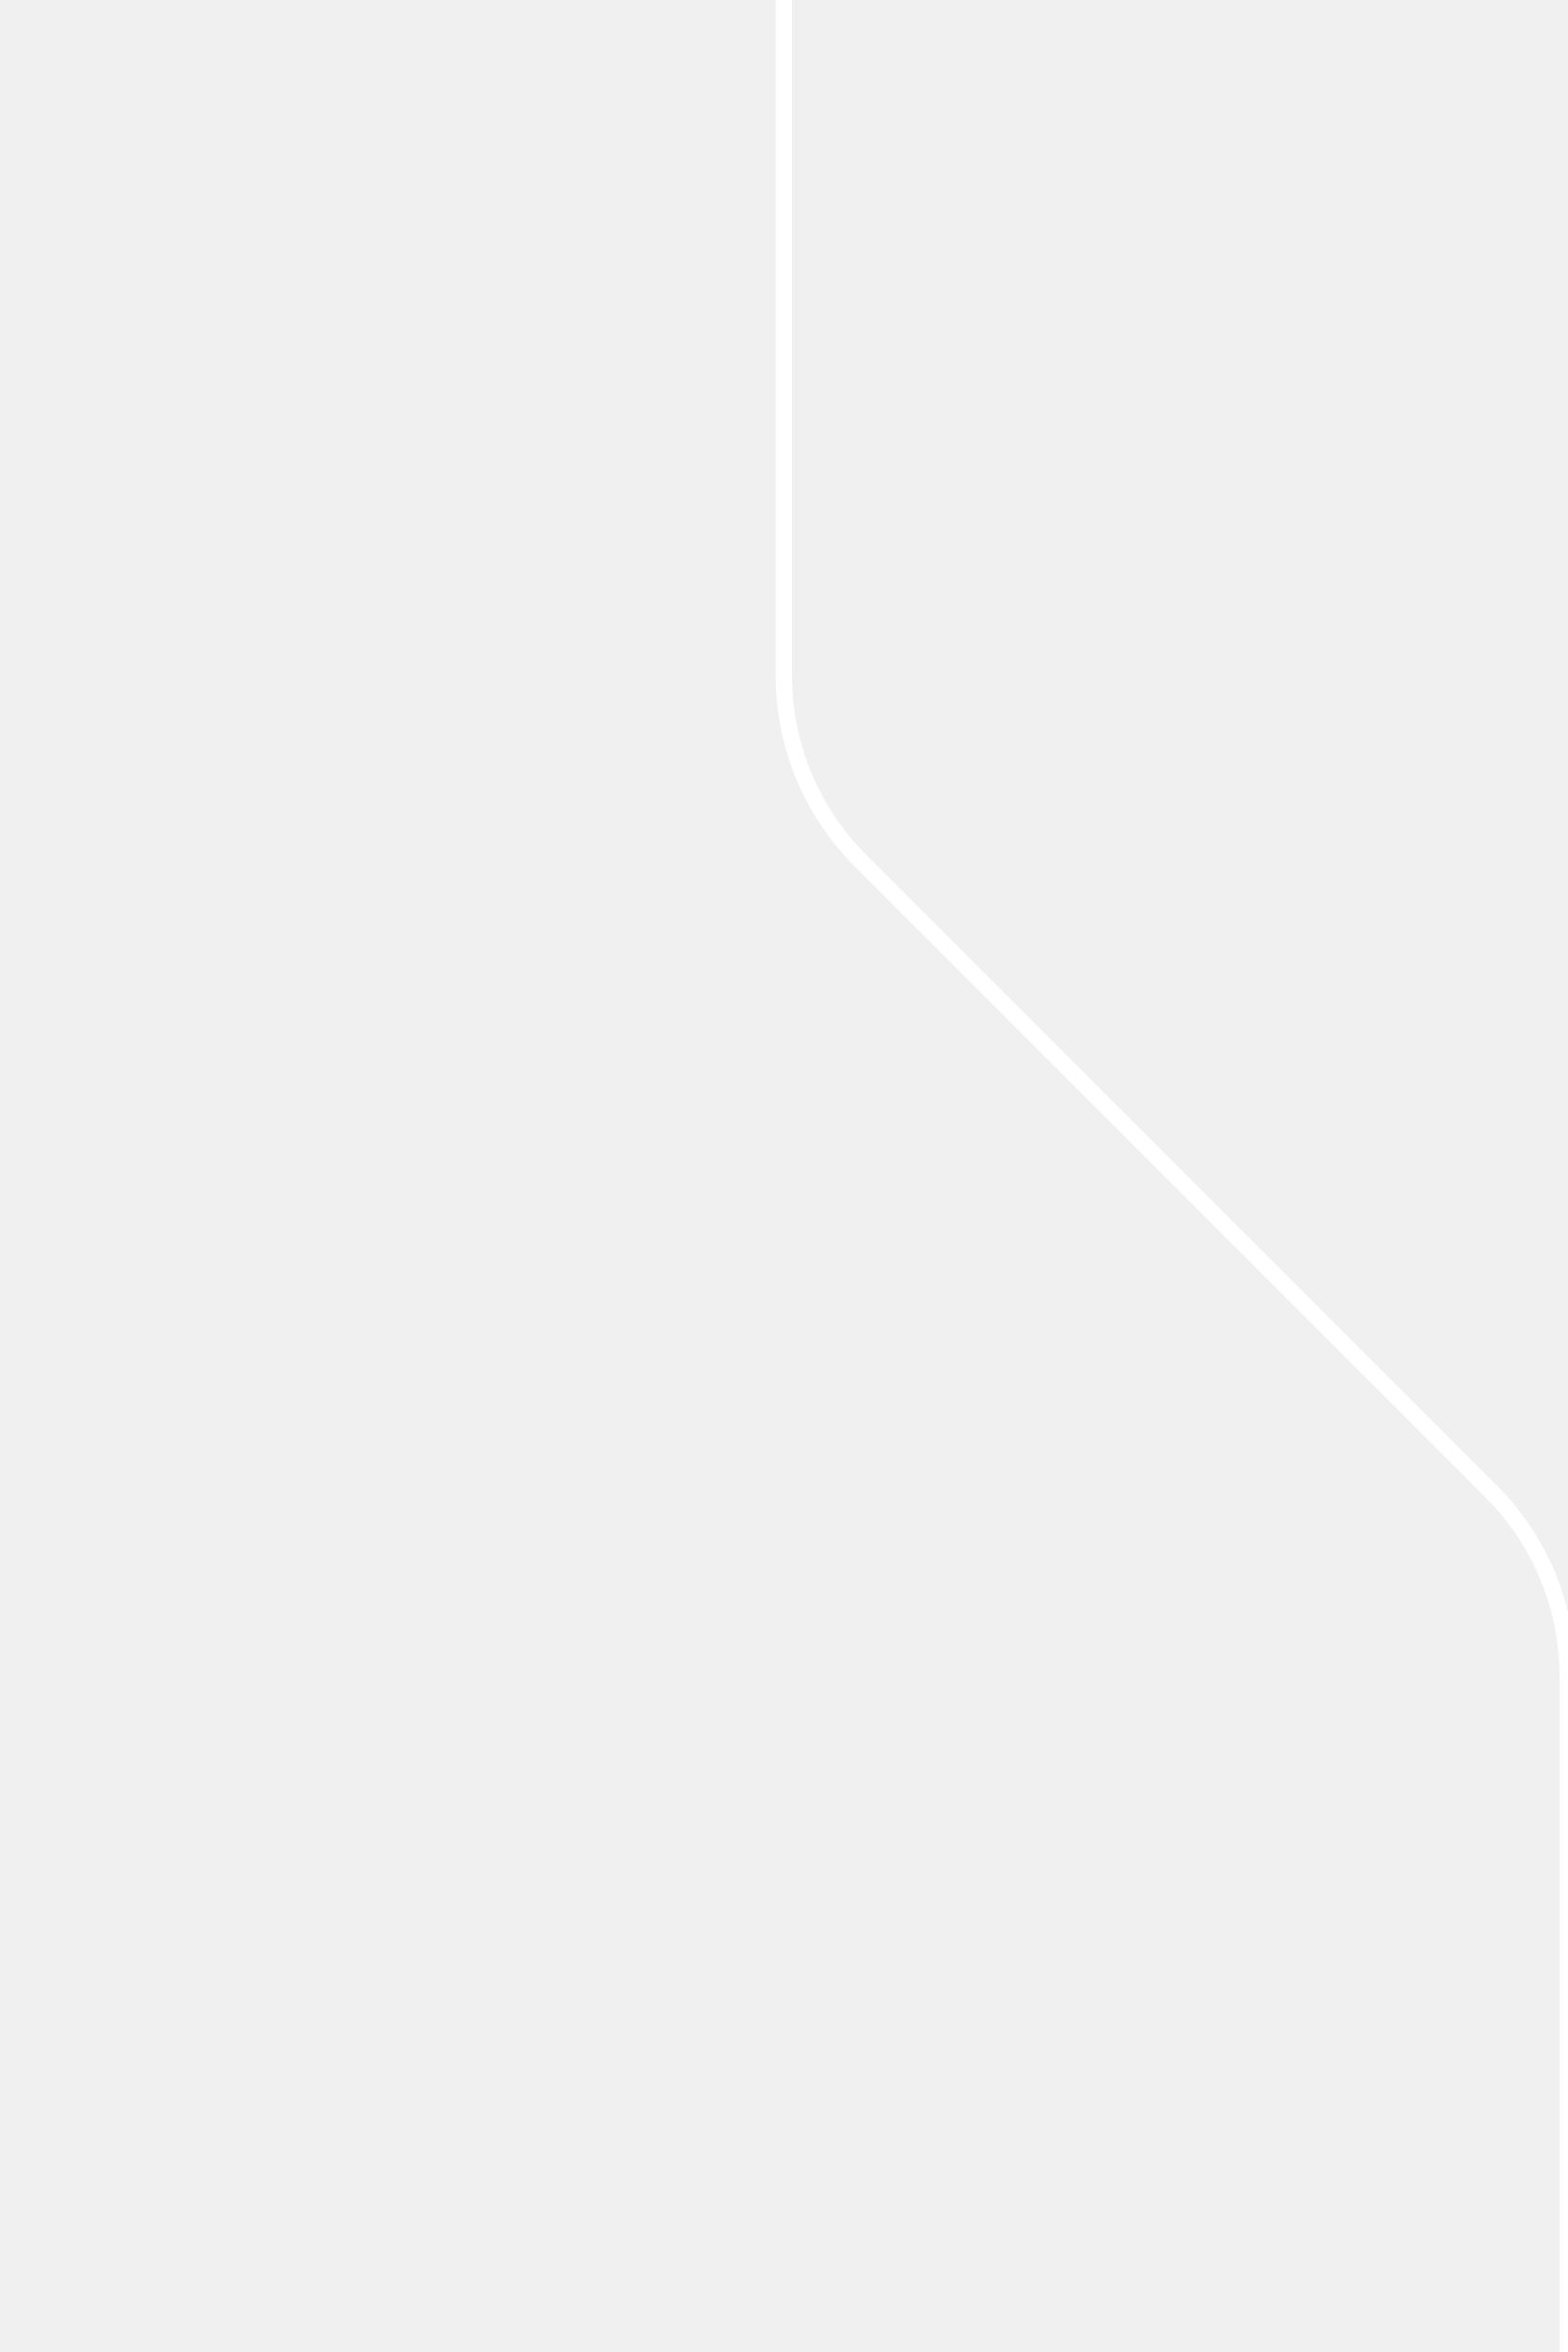
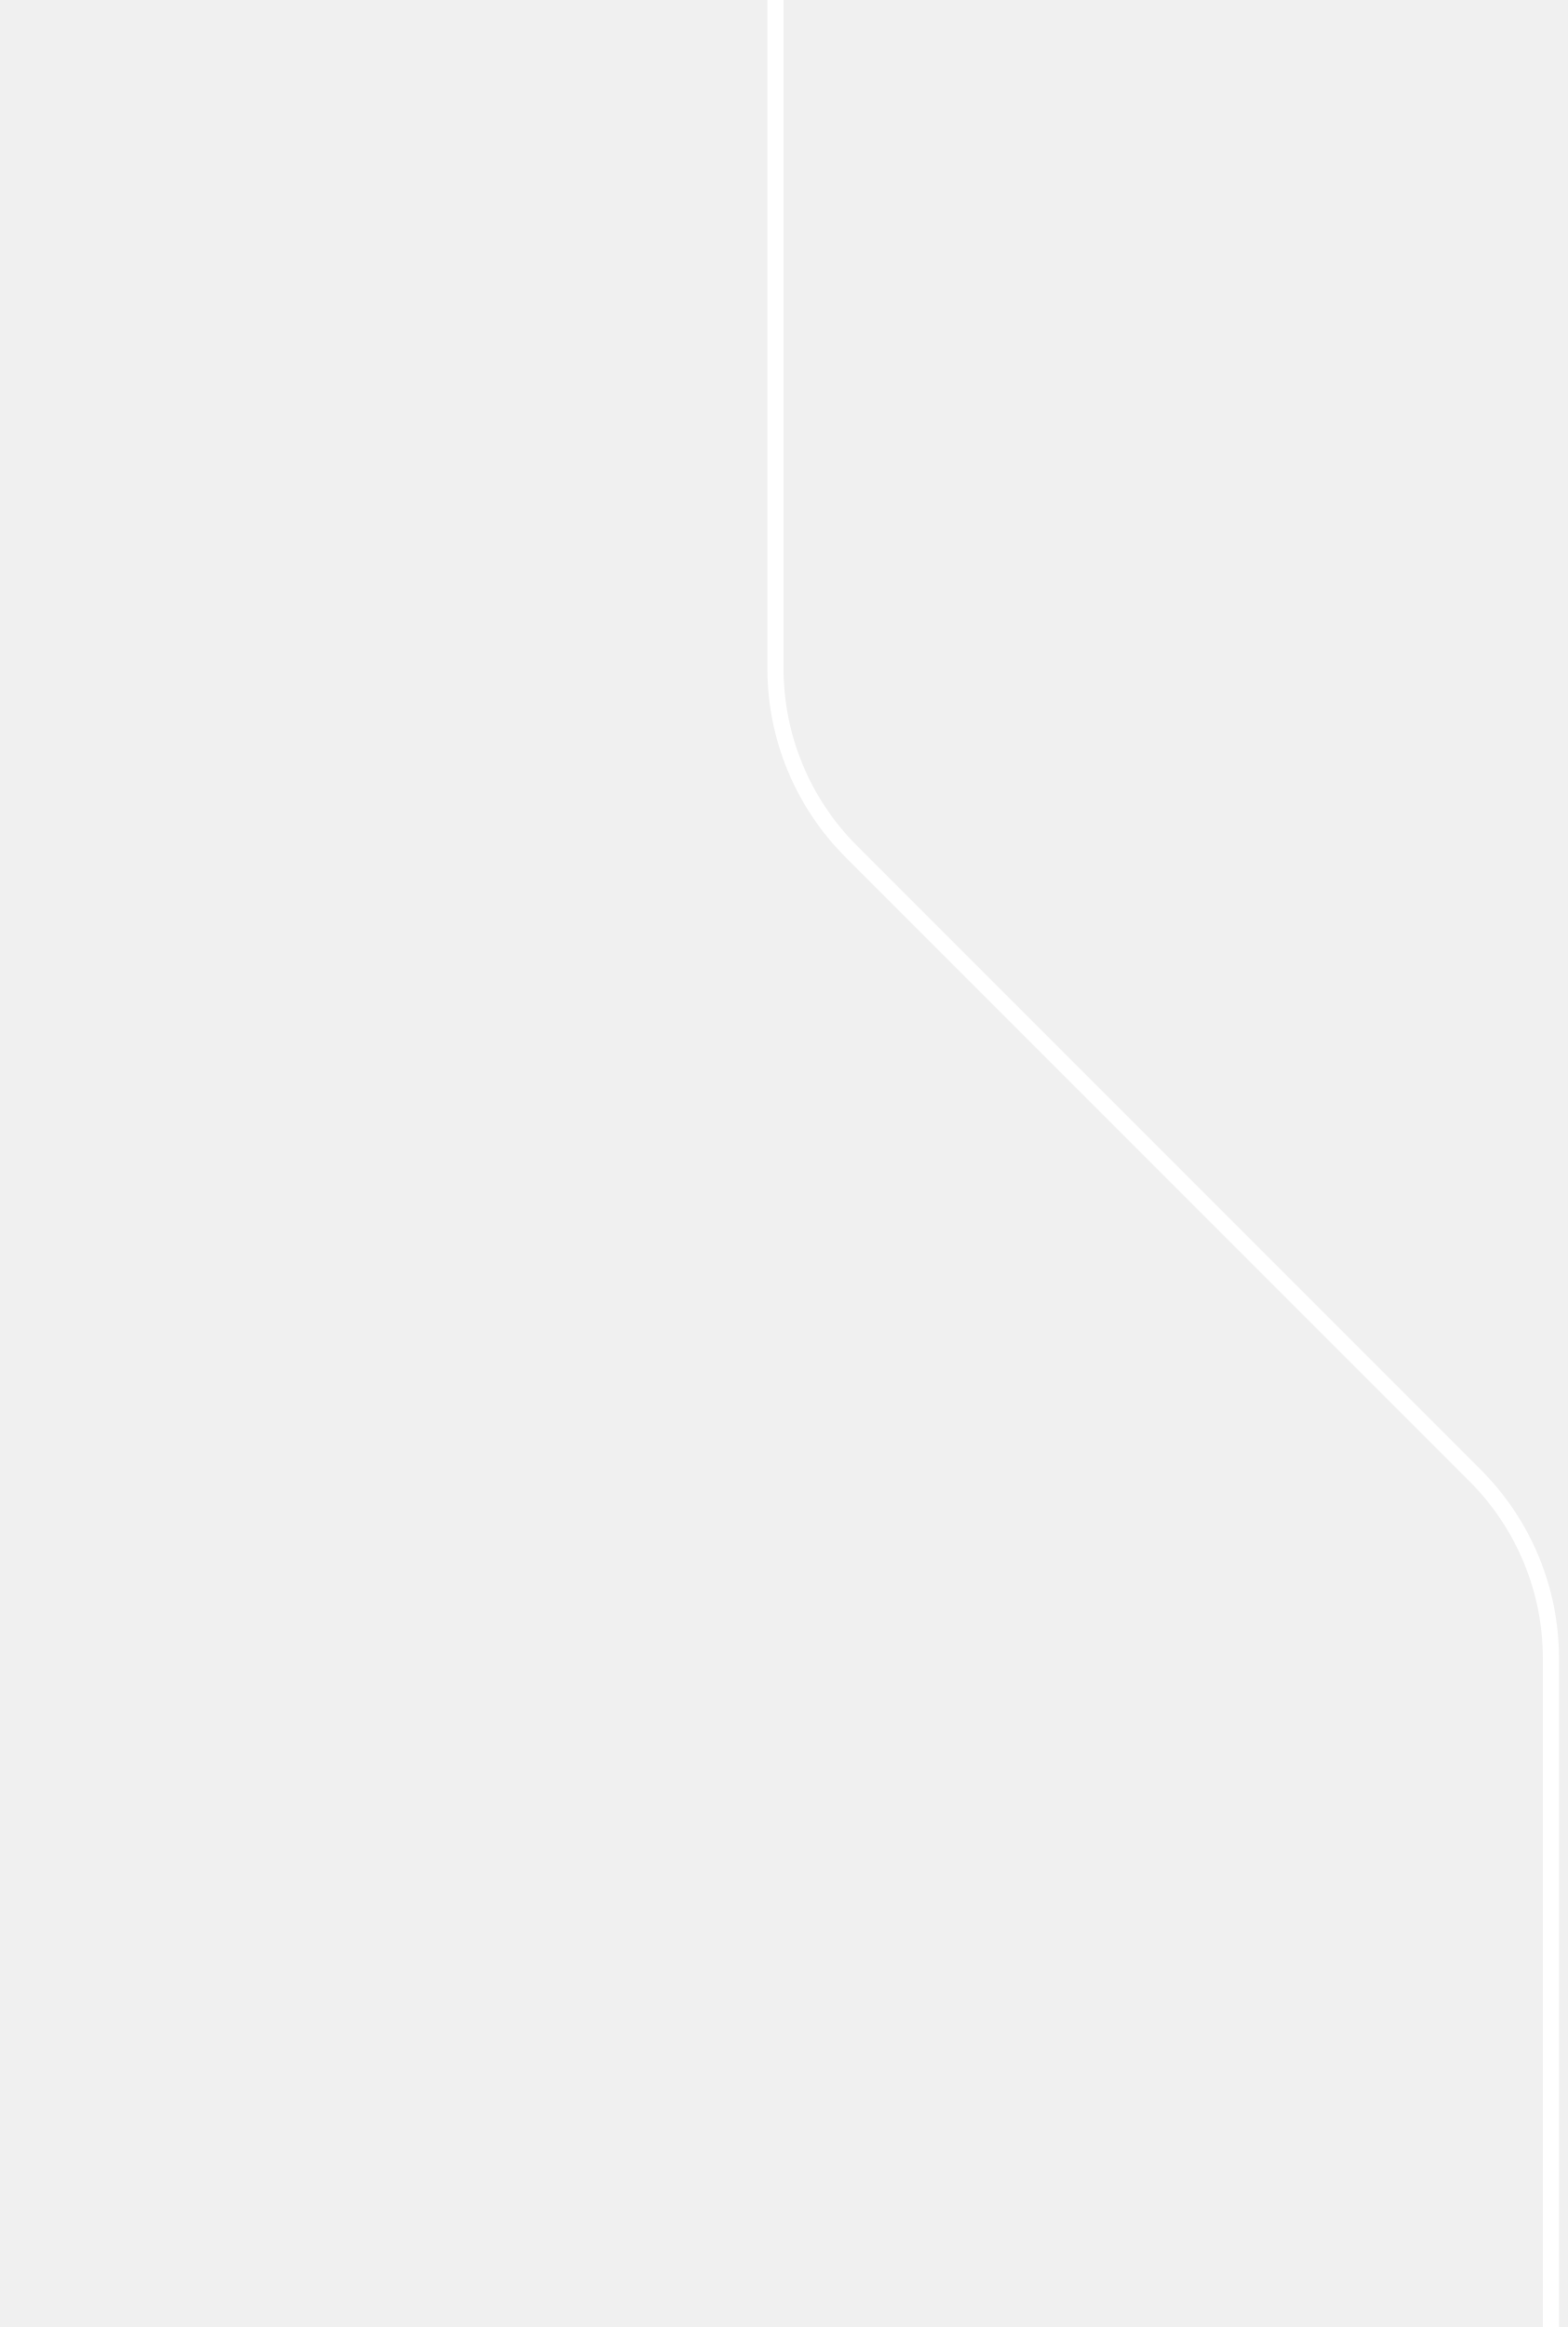
- <svg xmlns="http://www.w3.org/2000/svg" width="96" height="144" viewBox="0 0 96 144" fill="none">
+ <svg xmlns="http://www.w3.org/2000/svg" width="97" height="144" viewBox="0 0 97 144" fill="none">
  <path d="M48 0V41.373C48 45.616 49.686 49.686 52.686 52.686L91.314 91.314C94.314 94.314 96 98.384 96 102.627V144" stroke="white" />
</svg>
